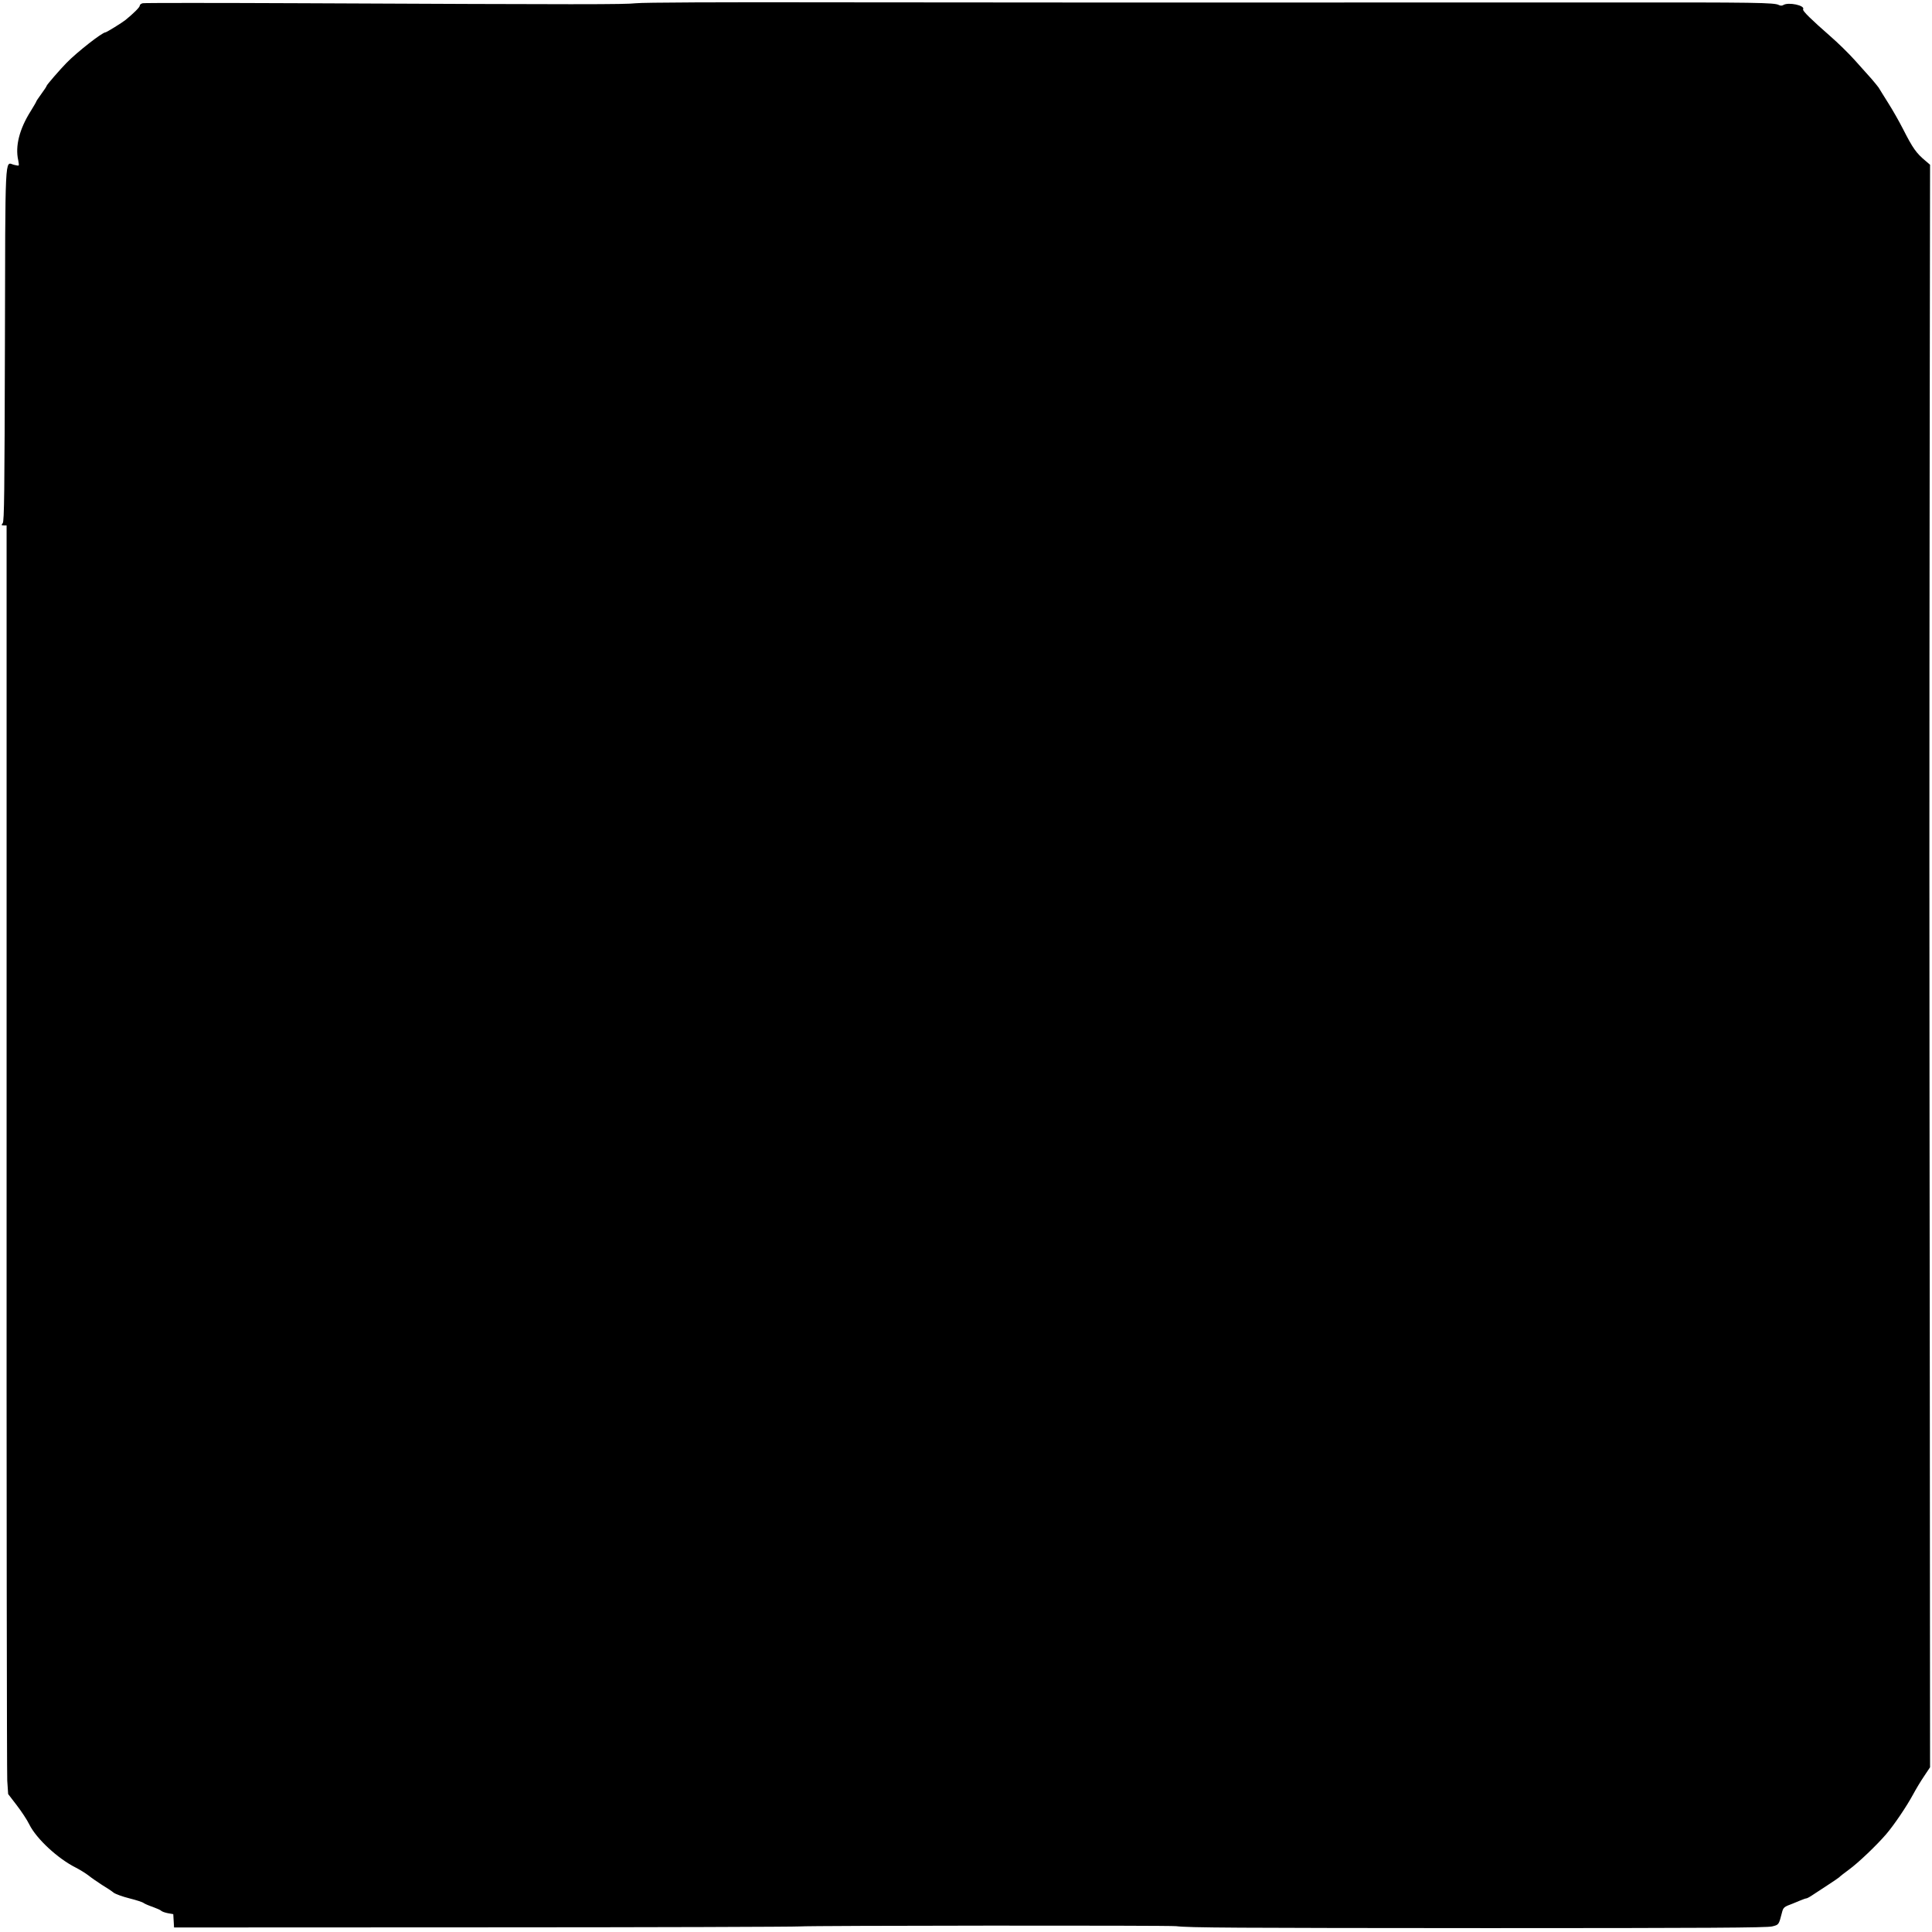
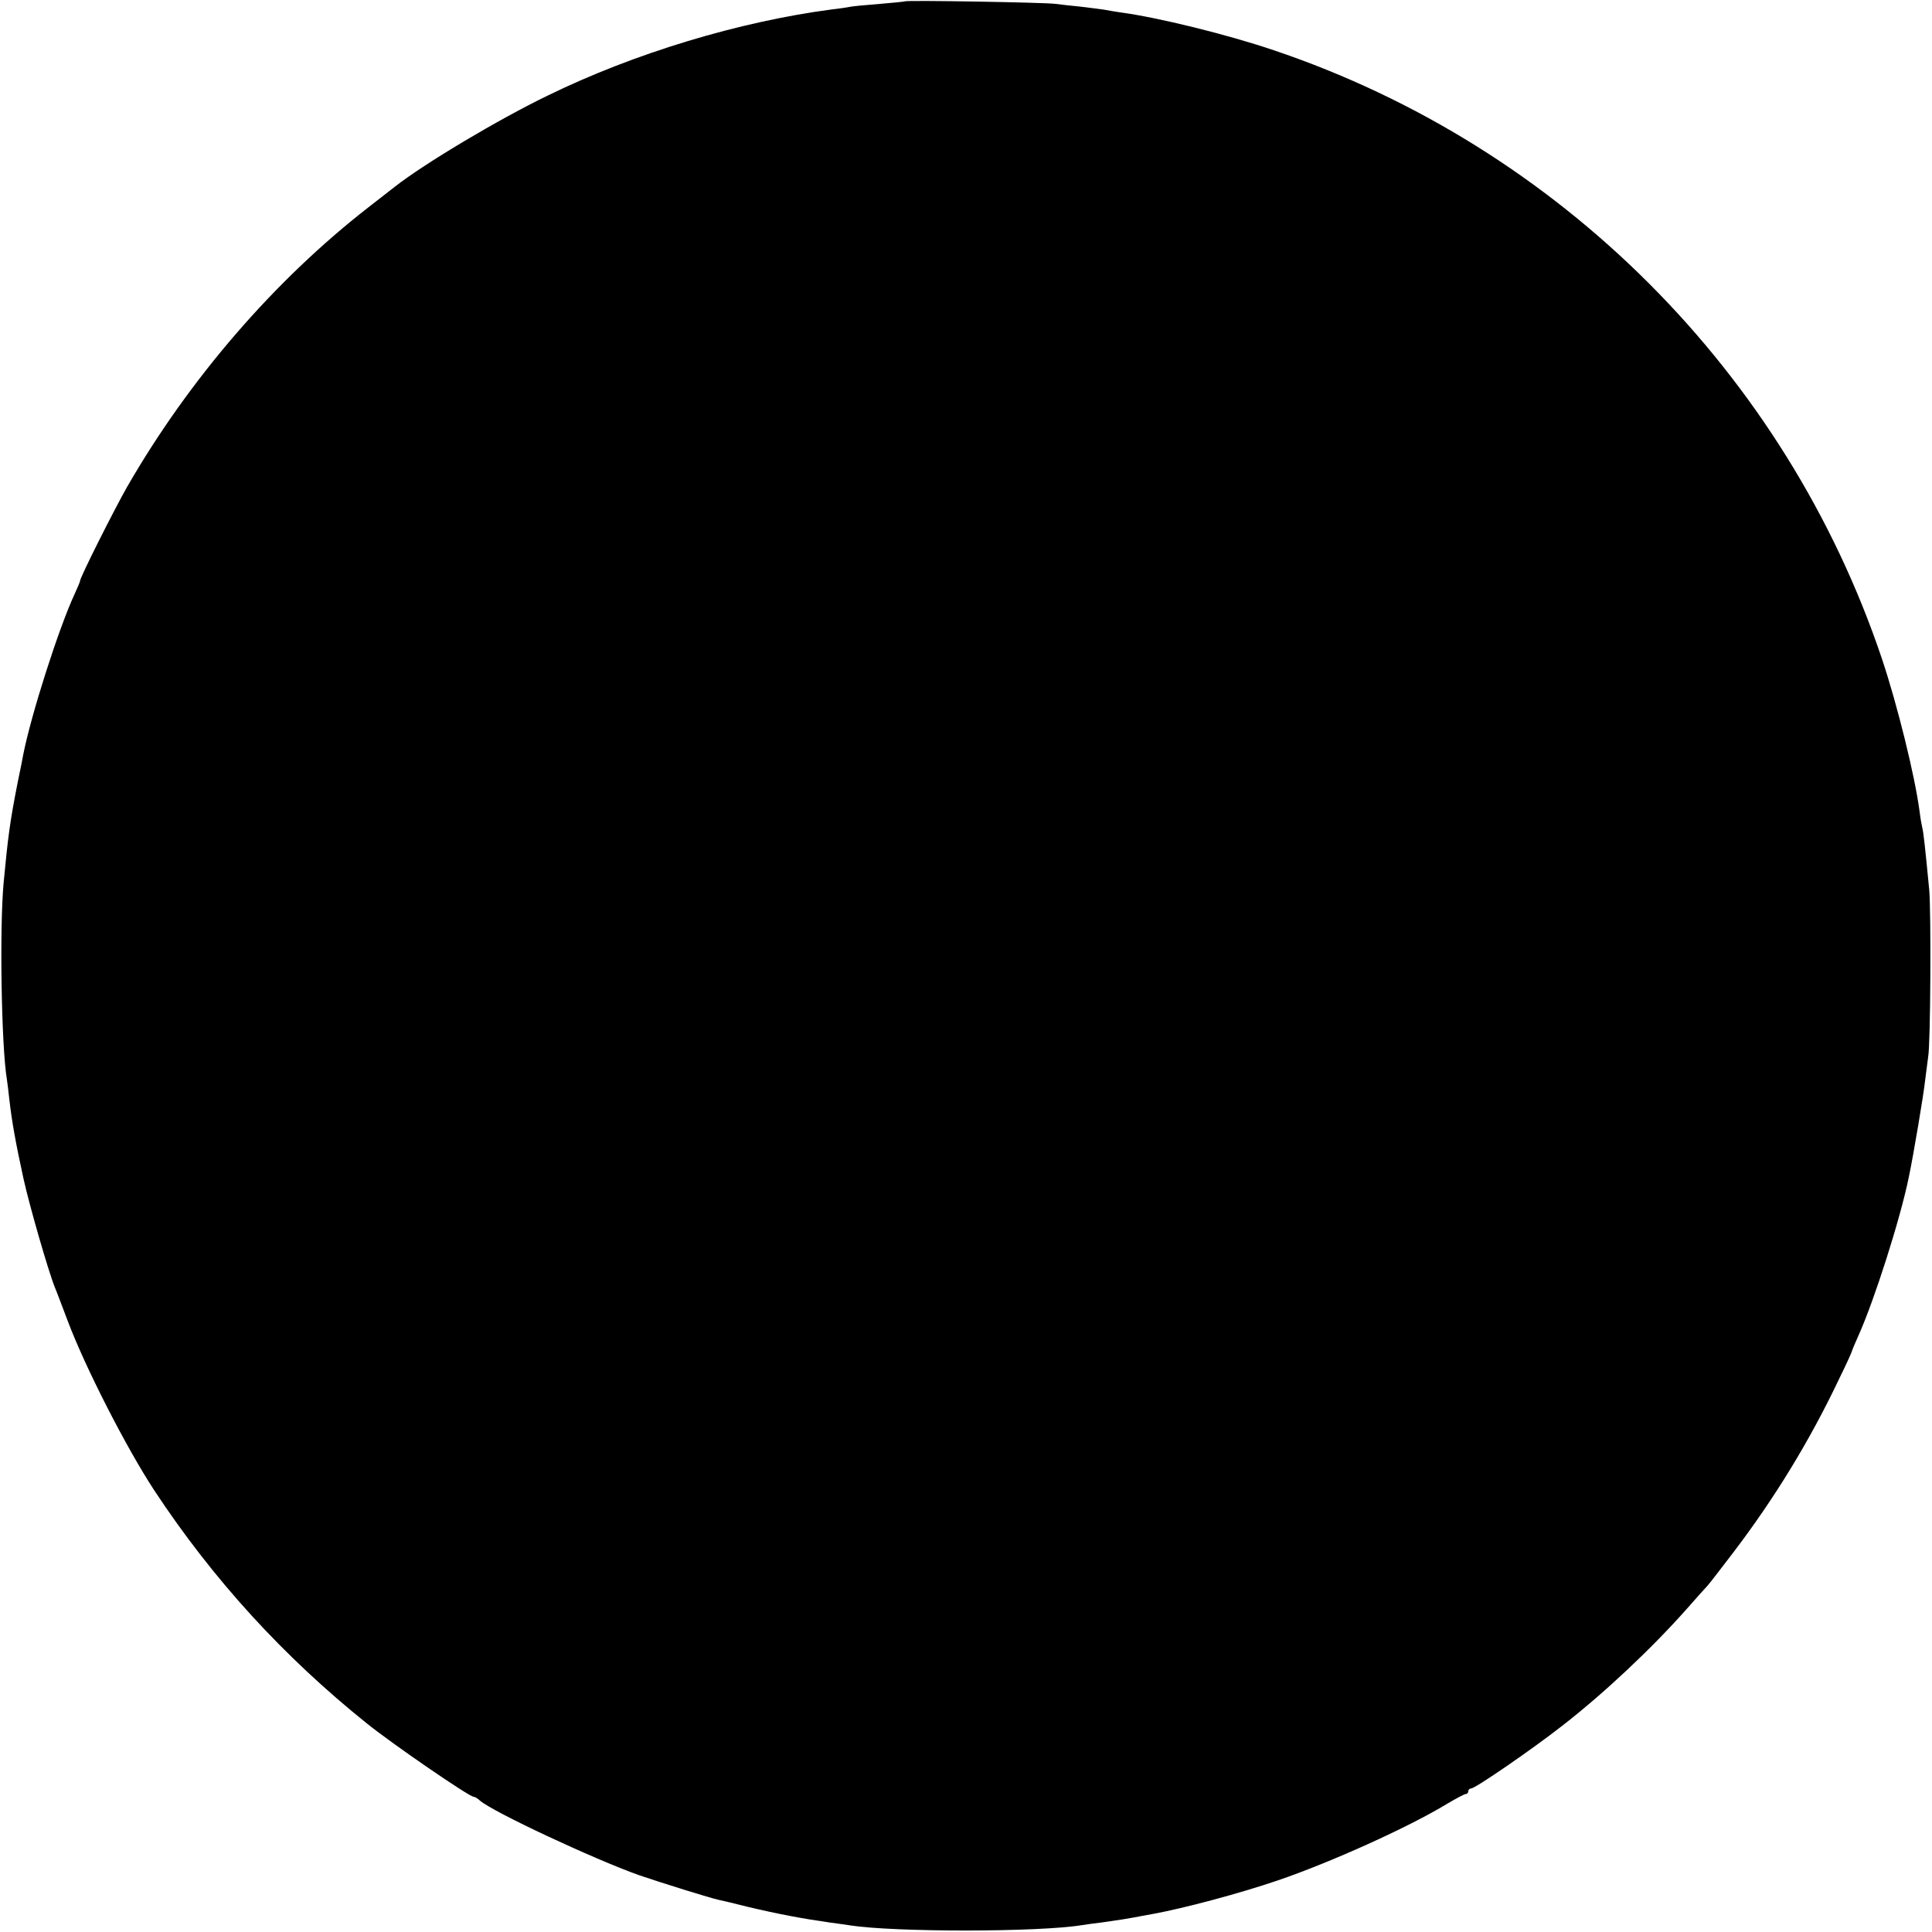
- <svg xmlns="http://www.w3.org/2000/svg" version="1.0" width="1493pt" height="1493pt" viewBox="0 0 1493 1493" preserveAspectRatio="xMidYMid meet">
-   <g transform="translate(0,1493) scale(0.1,-0.1)" fill="#000000" stroke="none">
-     <path d="M4915 14905 c-92 -10 -394 -10 -2580 0 -665 3 -1220 3 -1232 0 -13 -3 -23 -11 -23 -19 0 -12 -46 -58 -111 -111 -26 -21 -146 -95 -154 -95 -25 0 -219 -152 -300 -235 -53 -54 -155 -172 -155 -179 0 -4 -18 -31 -40 -61 -22 -30 -40 -57 -40 -60 0 -3 -19 -35 -41 -71 -89 -140 -123 -274 -98 -383 4 -20 6 -37 3 -40 -2 -2 -20 1 -39 6 -68 21 -64 108 -67 -1399 -3 -1131 -5 -1358 -17 -1371 -12 -15 -11 -17 9 -17 l21 0 0 -4797 c-1 -2639 2 -4845 5 -4903 l7 -104 66 -86 c36 -47 81 -114 98 -150 55 -110 220 -263 358 -332 33 -17 78 -45 100 -62 22 -18 69 -50 103 -72 35 -21 76 -48 90 -60 15 -11 70 -31 122 -44 52 -13 102 -29 110 -36 8 -6 40 -20 70 -30 30 -11 61 -24 67 -31 7 -6 30 -14 52 -18 l40 -7 3 -51 3 -52 2380 1 c1309 0 2414 4 2455 7 85 7 2856 9 2910 2 94 -12 430 -14 2415 -15 1674 0 2151 3 2189 13 53 13 52 12 76 105 11 43 15 46 85 72 11 4 37 15 58 24 21 9 42 16 47 16 5 0 29 13 52 29 24 16 76 50 116 76 40 26 78 52 85 58 6 7 40 33 75 59 73 53 214 188 288 274 60 70 156 211 209 309 21 39 58 101 84 139 l46 69 -2 2936 c-4 3784 -4 4619 -1 7262 l3 2186 -34 29 c-73 61 -98 96 -176 249 -28 55 -79 145 -114 200 -34 55 -68 108 -74 119 -7 10 -31 39 -53 65 -23 25 -81 90 -128 143 -48 54 -135 139 -194 190 -145 127 -215 195 -208 206 18 30 -115 58 -153 33 -10 -6 -22 -6 -34 0 -34 19 -169 21 -1352 20 -3542 -1 -4613 -1 -5935 1 -893 2 -1490 -1 -1545 -7z" />
+ <svg xmlns="http://www.w3.org/2000/svg" version="1.0" width="700pt" height="700pt" viewBox="0 0 700 700" preserveAspectRatio="xMidYMid meet">
+   <g transform="translate(0,700) scale(0.1,-0.1)" fill="#000000" stroke="none">
+     <path d="M3278 6995 c-1 -1 -42 -5 -89 -9 -47 -4 -95 -8 -105 -10 -10 -2 -41 -7 -69 -10 -335 -44 -715 -158 -1030 -312 -180 -87 -448 -247 -555 -331 -8 -6 -51 -40 -95 -74 -342 -266 -650 -623 -875 -1014 -47 -83 -170 -327 -170 -340 0 -3 -9 -24 -20 -48 -57 -123 -157 -435 -186 -582 -2 -11 -10 -54 -19 -95 -29 -147 -36 -200 -52 -370 -15 -165 -8 -592 12 -711 2 -13 6 -46 9 -74 9 -78 22 -152 51 -285 21 -96 91 -339 114 -395 5 -11 25 -65 46 -120 64 -170 213 -461 314 -615 213 -323 469 -603 771 -845 92 -74 370 -265 386 -265 4 0 15 -6 23 -14 47 -41 413 -212 576 -270 79 -27 261 -84 291 -90 10 -2 57 -13 104 -25 109 -26 200 -43 299 -57 25 -3 57 -8 71 -10 162 -25 683 -25 841 1 13 2 47 7 74 10 71 10 87 13 115 18 14 3 43 8 65 12 115 21 314 74 455 122 188 64 473 192 614 278 32 19 62 35 67 35 5 0 9 5 9 10 0 6 5 10 10 10 15 0 220 141 330 227 152 118 324 280 450 422 36 41 70 79 76 85 6 6 48 61 94 121 150 197 277 405 383 628 26 53 47 99 47 102 0 2 11 28 24 57 57 127 151 421 182 573 17 81 54 301 59 350 4 33 9 71 11 85 9 47 11 525 4 605 -15 157 -21 210 -25 225 -2 8 -7 35 -10 60 -17 129 -80 384 -136 552 -348 1036 -1168 1857 -2204 2206 -168 57 -420 119 -555 137 -19 3 -46 7 -60 10 -13 2 -52 7 -86 11 -33 3 -74 8 -90 10 -33 5 -540 14 -546 9z" />
  </g>
</svg>
